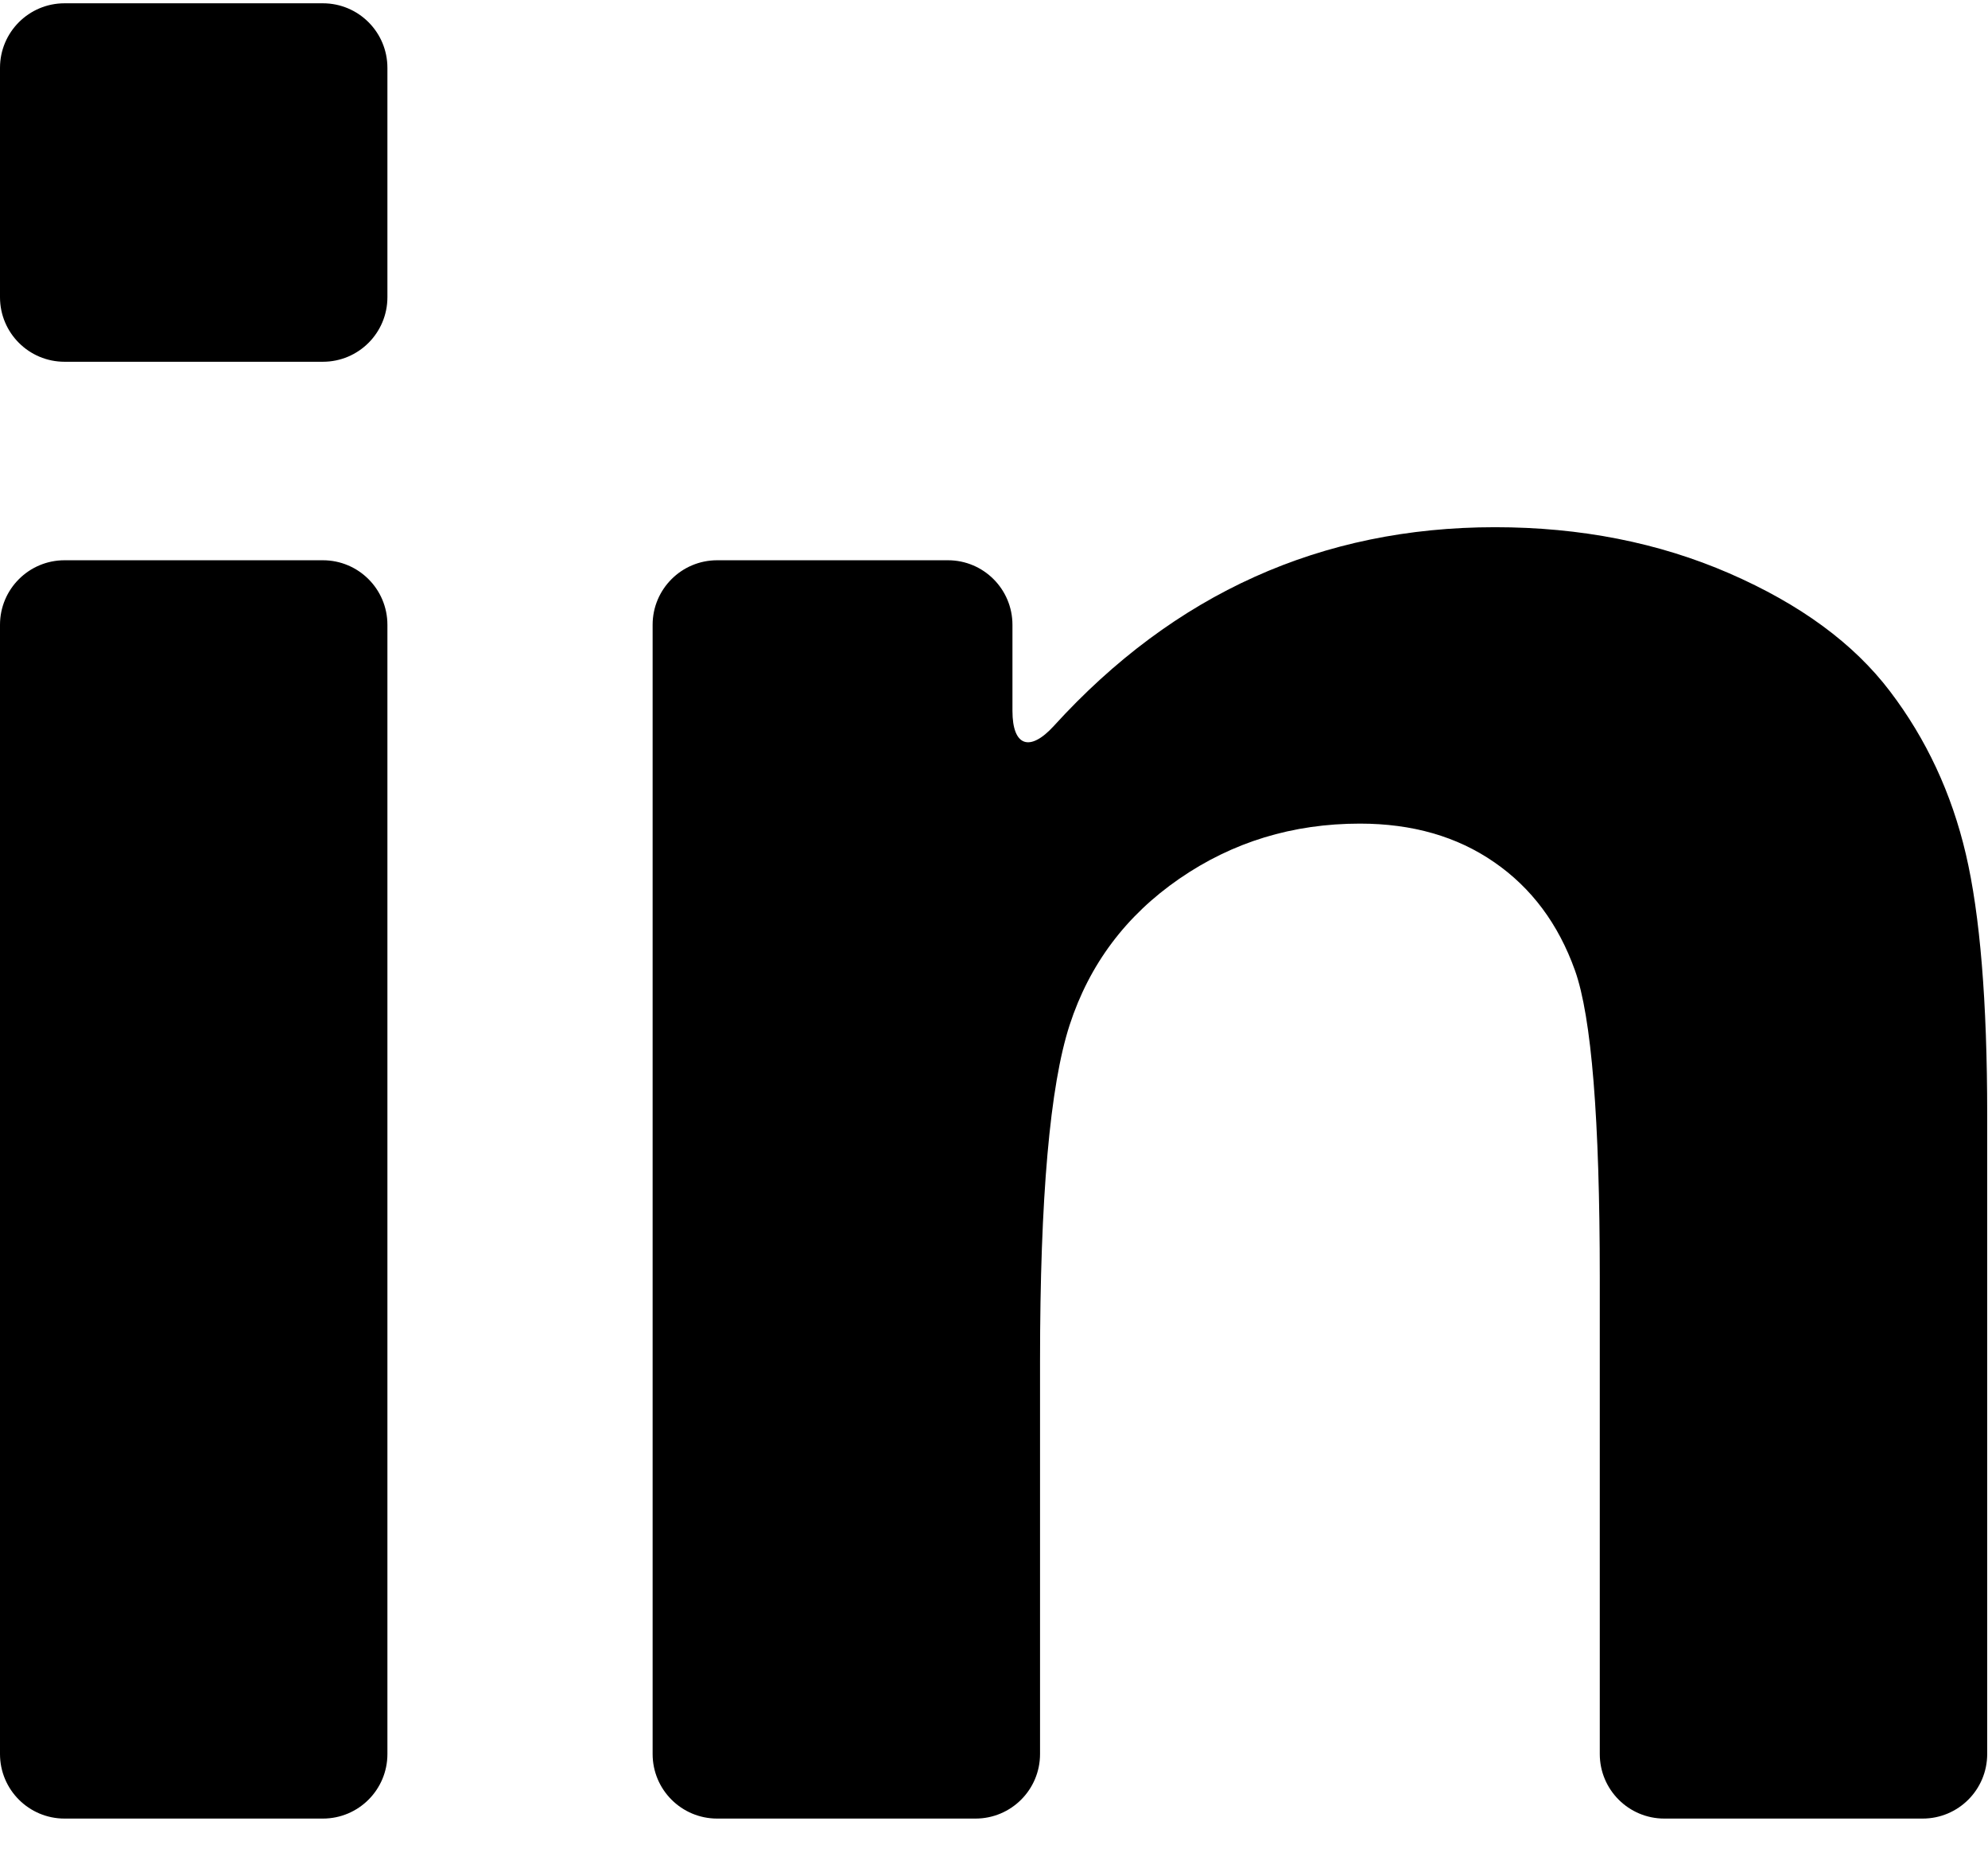
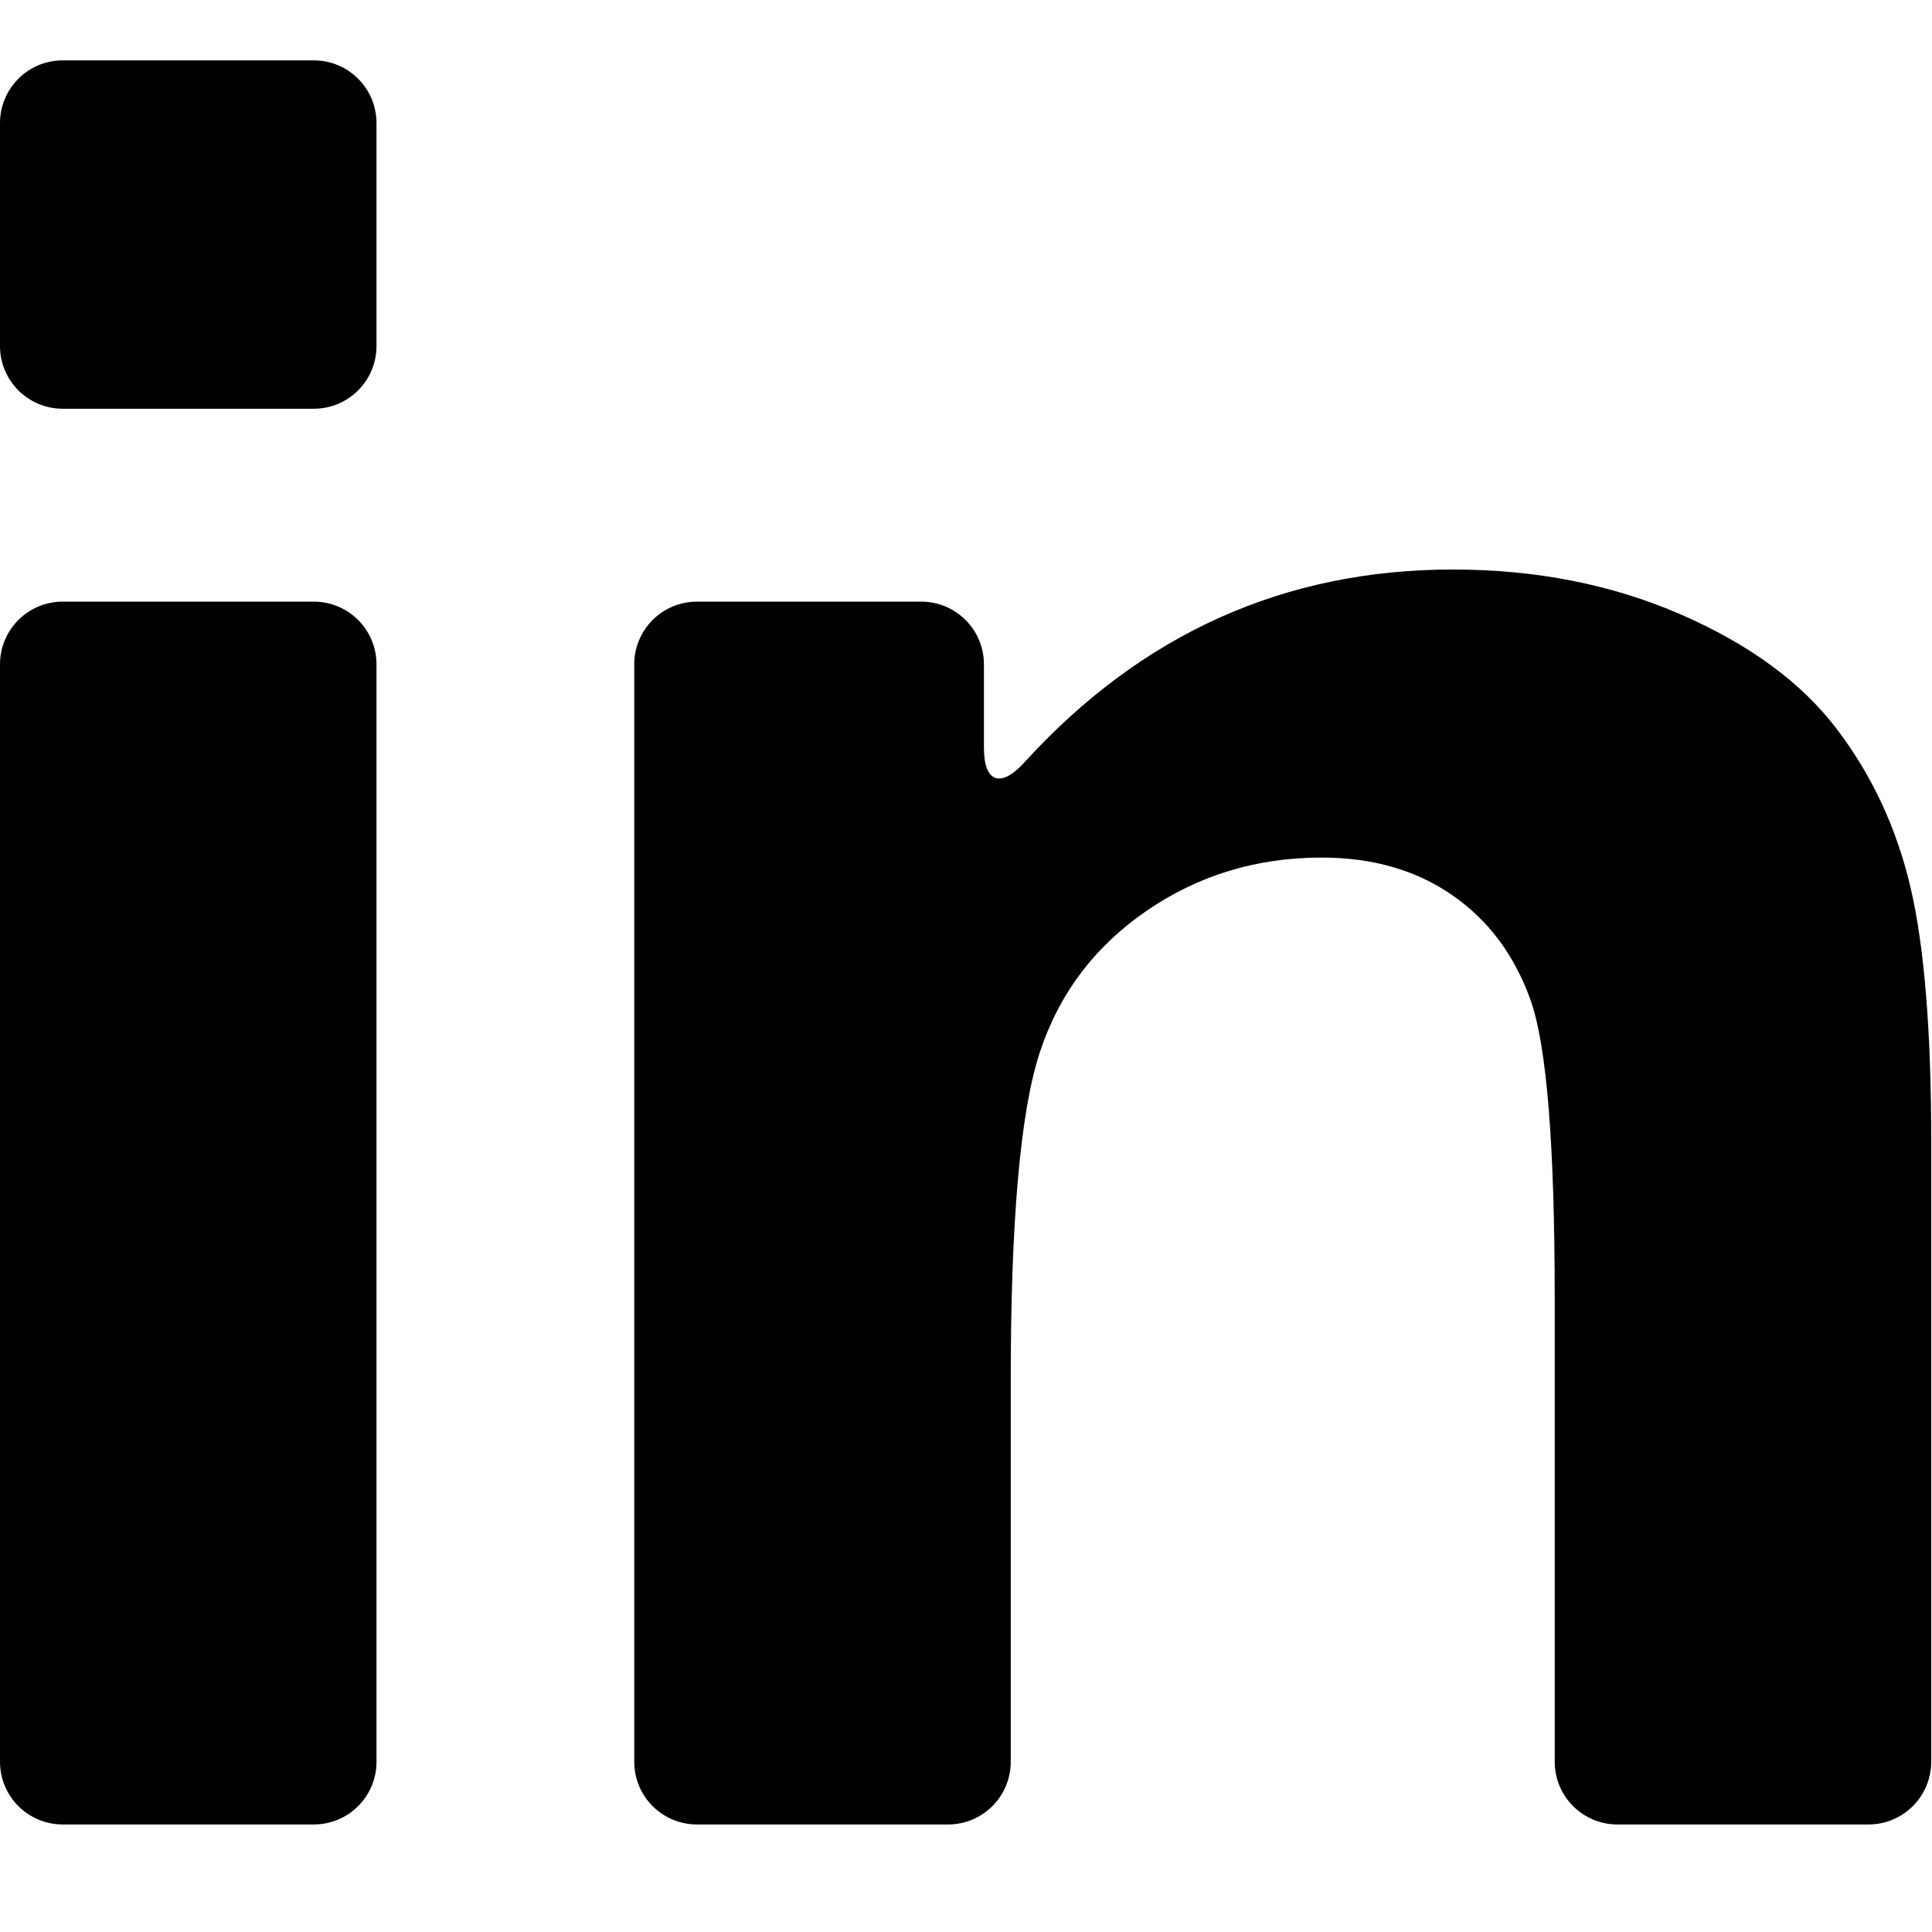
- <svg xmlns="http://www.w3.org/2000/svg" width="32" height="30" viewBox="0 0 32 30" fill="none">
-   <path d="M1.039 29.272H5.197C5.771 29.272 6.236 28.807 6.236 28.233V10.057C6.236 9.483 5.771 9.018 5.197 9.018H1.039C0.465 9.018 0 9.483 0 10.057V28.233C0 28.807 0.465 29.272 1.039 29.272Z" fill="black" />
-   <path d="M1.039 5.823H5.197C5.771 5.823 6.236 5.358 6.236 4.784V1.092C6.236 0.518 5.771 0.053 5.197 0.053H1.039C0.465 0.053 0 0.518 0 1.092V4.784C0 5.358 0.465 5.823 1.039 5.823Z" fill="black" />
-   <path d="M30.422 11.127C29.838 10.357 28.976 9.725 27.837 9.229C26.698 8.734 25.44 8.486 24.064 8.486C21.271 8.486 18.904 9.552 16.964 11.684C16.578 12.108 16.297 12.016 16.297 11.442V10.057C16.297 9.483 15.832 9.018 15.259 9.018H11.544C10.97 9.018 10.505 9.483 10.505 10.057V28.233C10.505 28.807 10.97 29.272 11.544 29.272H15.702C16.276 29.272 16.741 28.807 16.741 28.233V21.912C16.741 19.279 16.9 17.474 17.218 16.497C17.536 15.521 18.124 14.737 18.982 14.145C19.84 13.553 20.809 13.257 21.89 13.257C22.733 13.257 23.454 13.464 24.053 13.879C24.653 14.293 25.085 14.873 25.352 15.621C25.618 16.368 25.751 18.014 25.751 20.558V28.233C25.751 28.807 26.216 29.272 26.79 29.272H30.948C31.522 29.272 31.987 28.807 31.987 28.233V17.94C31.987 16.12 31.872 14.722 31.643 13.746C31.414 12.769 31.007 11.896 30.422 11.127Z" fill="black" />
+ <svg xmlns="http://www.w3.org/2000/svg" viewBox="0 0 32 32" fill="none">
+   <path d="M1.039 30.219H5.197C5.771 30.219 6.236 29.754 6.236 29.18V11.004C6.236 10.43 5.771 9.965 5.197 9.965H1.039C0.465 9.965 0 10.43 0 11.004V29.18C0 29.754 0.465 30.219 1.039 30.219Z" fill="black" />
+   <path d="M1.039 6.77H5.197C5.771 6.77 6.236 6.305 6.236 5.731V2.039C6.236 1.465 5.771 1 5.197 1H1.039C0.465 1 0 1.465 0 2.039V5.731C0 6.305 0.465 6.77 1.039 6.77Z" fill="black" />
+   <path d="M30.422 12.074C29.838 11.305 28.976 10.672 27.837 10.176C26.698 9.681 25.44 9.433 24.064 9.433C21.271 9.433 18.904 10.499 16.964 12.631C16.578 13.055 16.297 12.963 16.297 12.389V11.004C16.297 10.43 15.832 9.965 15.259 9.965H11.544C10.97 9.965 10.505 10.43 10.505 11.004V29.18C10.505 29.754 10.97 30.219 11.544 30.219H15.702C16.276 30.219 16.741 29.754 16.741 29.18V22.859C16.741 20.226 16.9 18.421 17.218 17.444C17.536 16.468 18.124 15.684 18.982 15.092C19.84 14.5 20.809 14.204 21.89 14.204C22.733 14.204 23.454 14.411 24.053 14.826C24.653 15.24 25.085 15.82 25.352 16.568C25.618 17.315 25.751 18.961 25.751 21.505V29.18C25.751 29.754 26.216 30.219 26.79 30.219H30.948C31.522 30.219 31.987 29.754 31.987 29.18V18.887C31.987 17.067 31.872 15.669 31.643 14.693C31.414 13.716 31.007 12.843 30.422 12.074Z" fill="black" />
</svg>
